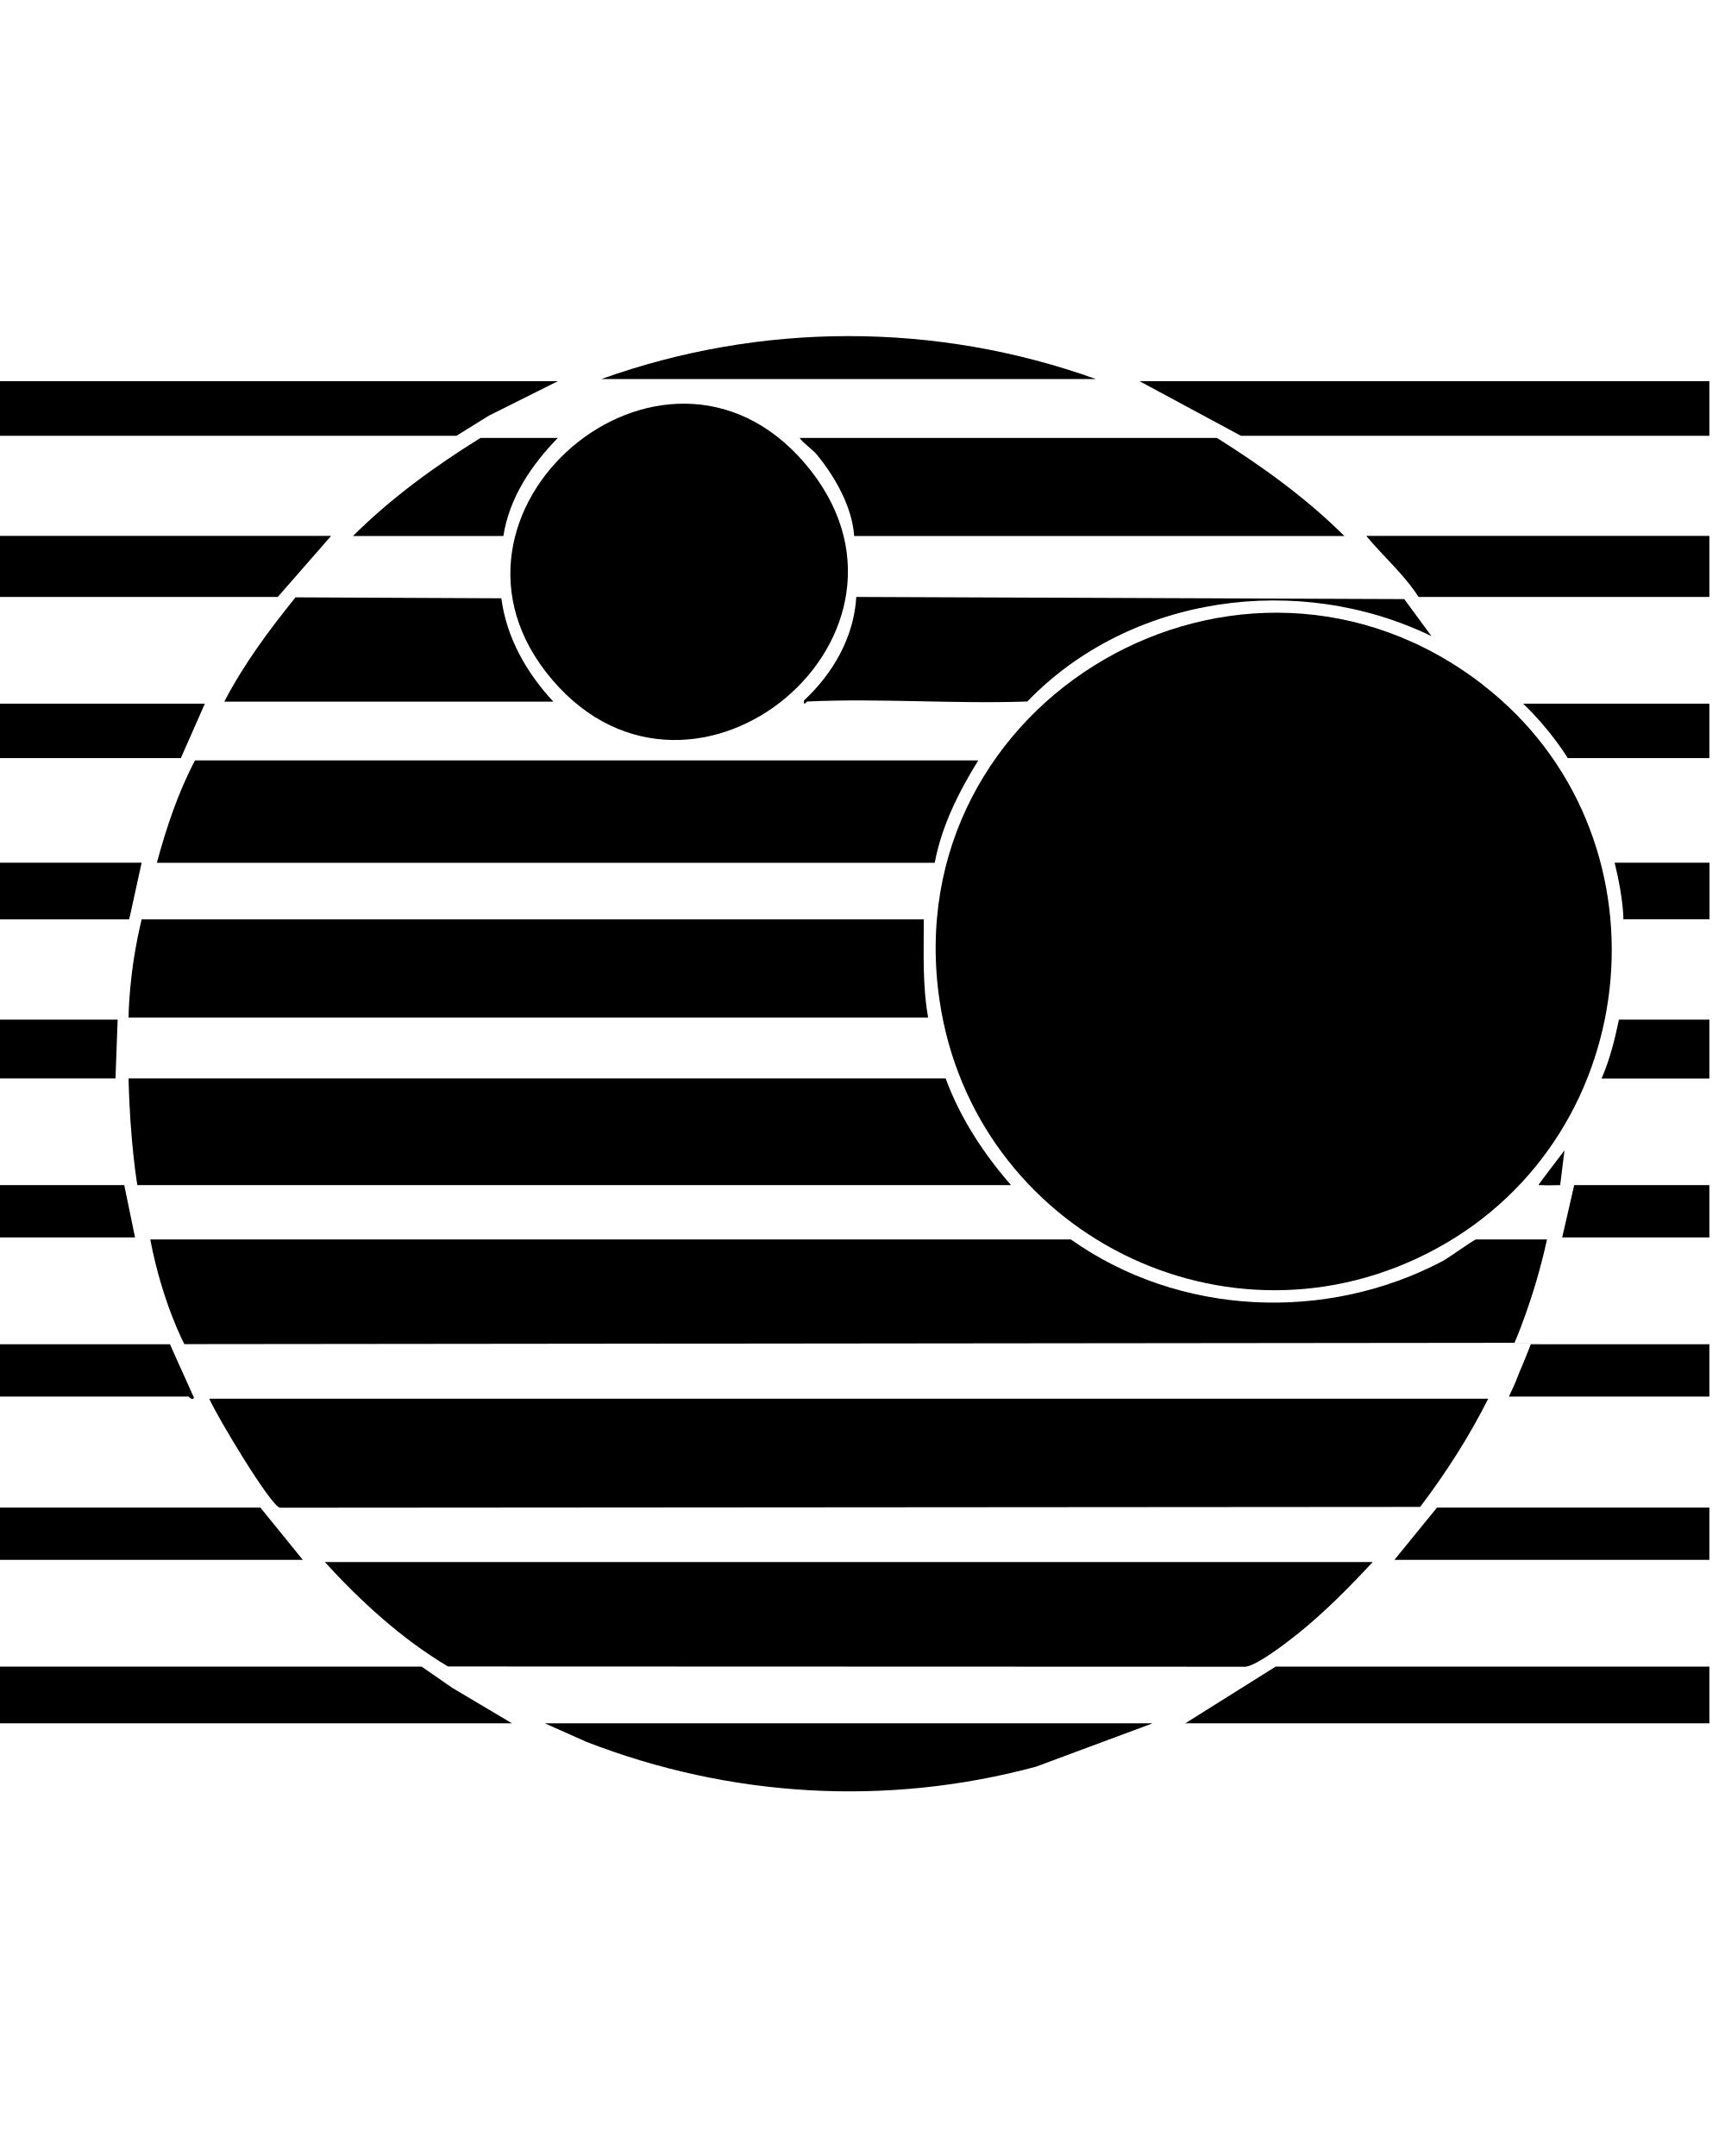
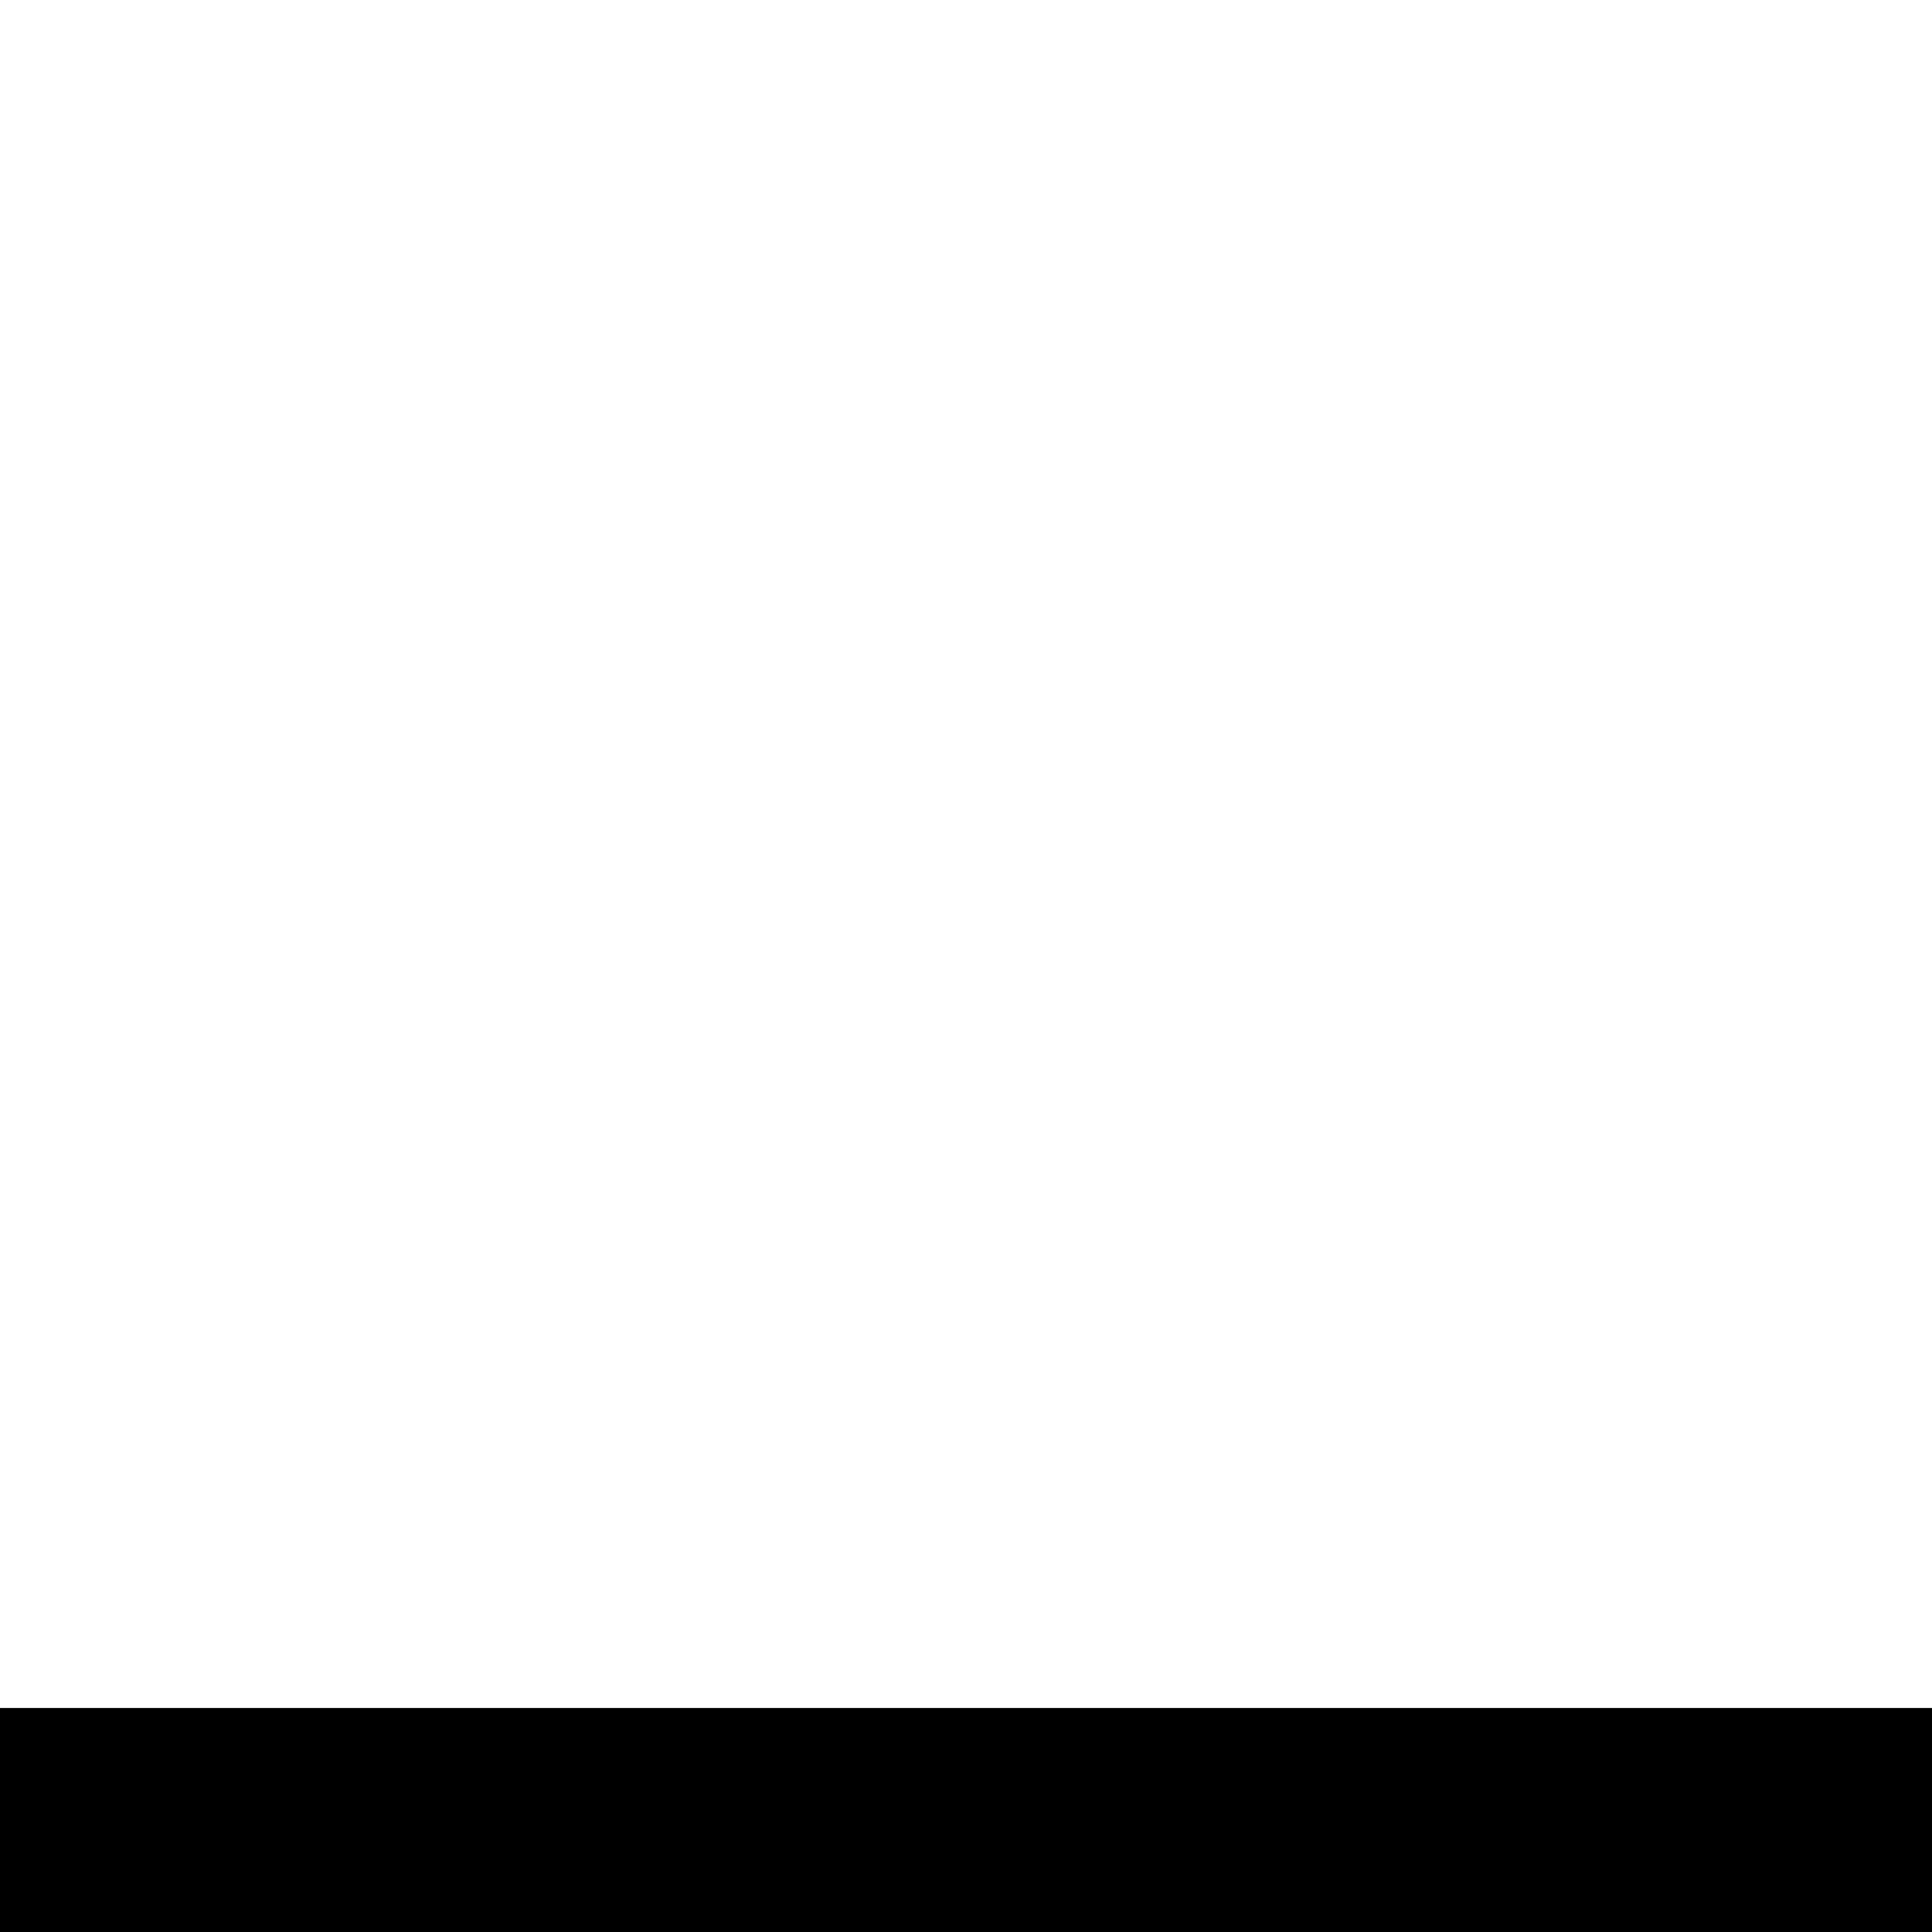
- <svg xmlns="http://www.w3.org/2000/svg" id="Rekall" data-name="Rekall" viewBox="0 0 128 160" fill="#000000" width="128" height="160">
+ <svg xmlns="http://www.w3.org/2000/svg" id="Rekall" data-name="Rekall" viewBox="0 0 32 32" fill="#000000" width="32" height="32">
  <g id="Rekall" data-name="Rekall">
    <g>
      <path d="M110.04,50.83c14.16,10.97,12.25,33.34-3.51,41.86-15.42,8.34-34.26-1.21-36.81-18.43-3.32-22.39,22.43-37.3,40.33-23.43Z" />
      <path d="M110.43,103.8c-1.42,2.83-3.15,5.52-5.05,8.03l-84.6.06c-.69-.09-4.79-6.97-5.25-8.09h94.9Z" />
      <path d="M114.79,91.99c-.96,4.4-2.41,7.66-2.41,7.66l-98.7.1s-1.63-3.05-2.53-7.77h68.31c8.03,5.69,18.94,6.18,27.62,1.59.39-.21,2.31-1.59,2.45-1.59h5.25Z" />
      <path d="M101.86,115.92c-1.73,1.86-3.59,3.75-5.58,5.34-.82.65-2.99,2.34-3.87,2.43l-59.17-.02c-3.44-2.05-6.44-4.8-9.14-7.75h77.77Z" />
      <path d="M70.17,80.03c1.07,2.93,2.82,5.59,4.85,7.92H10.19s-.55-3.25-.65-7.92h60.63Z" />
      <path d="M59.72,34.38c10.76,12.59-8.21,28.41-18.74,16.07s8.2-28.39,18.74-16.07Z" />
      <path d="M72.59,56.43c-1.45,2.34-2.72,4.87-3.23,7.6H11.64c.7-2.6,1.58-5.23,2.83-7.6h58.12Z" />
      <path d="M68.55,68.23c0,2.43-.11,4.88.32,7.28H9.54s0-3.28.97-7.28h58.04Z" />
      <path d="M90.3,32.5c3.38,2.12,6.62,4.46,9.46,7.28h-36.38c-.14-2.15-1.41-4.38-2.75-6.02-.35-.43-.96-.8-1.3-1.26h30.96Z" />
      <path d="M59.9,52.06c-.07,0-.28.42-.24-.08,2.15-2,3.7-4.68,3.88-7.68l40.66.16,2.02,2.75c-9.84-4.77-22.35-3.07-29.99,4.85-5.4.19-10.95-.25-16.33,0Z" />
      <path d="M85.53,127.89l-8.66,3.22c-11.07,2.98-22.71,2.29-33.37-1.85l-3.07-1.37h45.11Z" />
      <path d="M16.65,52.06c1.44-2.77,3.32-5.31,5.28-7.73l15.27.07c.39,2.94,1.87,5.53,3.86,7.67h-24.41Z" />
      <path d="M44.62,28.13c-.11,0,.31,0,0,0,11.86-4.25,24.85-4.25,36.7,0-.4,0,0,0-.73,0h-35.97Z" />
      <path d="M41.39,32.5c-1.97,2.03-3.59,4.42-4.04,7.28h-11.16c2.83-2.82,6.07-5.17,9.46-7.28h5.74Z" />
      <path d="M115.76,87.95c-.46,0-.92.03-1.38,0-.18,0-.08,0-.23,0l.3-.42,1.64-2.16-.32,2.58Z" />
      <polygon points="0 127.89 37.99 127.89 33.58 125.27 31.28 123.68 0 123.68 0 127.89" />
      <polygon points="0 28.29 0 32.34 33.87 32.34 36.27 30.85 41.39 28.29 0 28.29" />
      <polygon points="0 39.77 0 44.3 20.61 44.3 24.57 39.77 0 39.77" />
      <polygon points="0 52.22 0 56.26 13.42 56.26 15.2 52.22 0 52.22" />
      <polygon points="0 64.02 0 68.23 9.57 68.23 9.64 67.99 10.51 64.02 0 64.02" />
      <polygon points="0 75.67 0 80.03 8.57 80.03 8.73 75.67 0 75.67" />
      <polygon points="0 91.83 10.02 91.83 9.22 87.95 0 87.95 0 91.83" />
      <path d="M12.61,99.76H0v3.88h13.99s.3.34.4.08l-1.78-3.96Z" />
      <polygon points="0 115.76 22.47 115.76 19.32 111.88 0 111.88 0 115.76" />
      <polygon points="126.84 28.29 84.56 28.29 92.08 32.34 126.84 32.34 126.84 28.29" />
      <path d="M126.84,39.77h-25.46c1.26,1.52,2.83,2.88,3.88,4.53h21.58v-4.53Z" />
      <path d="M126.84,52.22h-13.82c2.11,2.02,3.31,4.04,3.31,4.04h10.51v-4.04Z" />
      <path d="M126.84,64.02h-7.03c.67,2.71.65,4.2.65,4.2h6.39v-4.2Z" />
      <path d="M126.84,75.67h-6.71c-.31,1.49-.68,2.97-1.29,4.37h8v-4.37Z" />
      <polygon points="126.84 87.95 116.81 87.95 115.92 91.83 126.84 91.83 126.84 87.95" />
      <path d="M126.84,99.76h-13.25c-.51,1.33-.75,1.81-1.1,2.72-.18.46-.54,1.16-.52,1.16h14.87v-3.88Z" />
      <polygon points="126.84 111.88 106.63 111.88 103.47 115.76 126.84 115.76 126.84 111.88" />
      <polygon points="126.84 123.68 94.66 123.68 87.95 127.89 126.84 127.89 126.84 123.68" />
    </g>
  </g>
  <style>@media (prefers-color-scheme: light) { :root { filter: none; } }
@media (prefers-color-scheme: dark) { :root { filter: none; } }
</style>
</svg>
